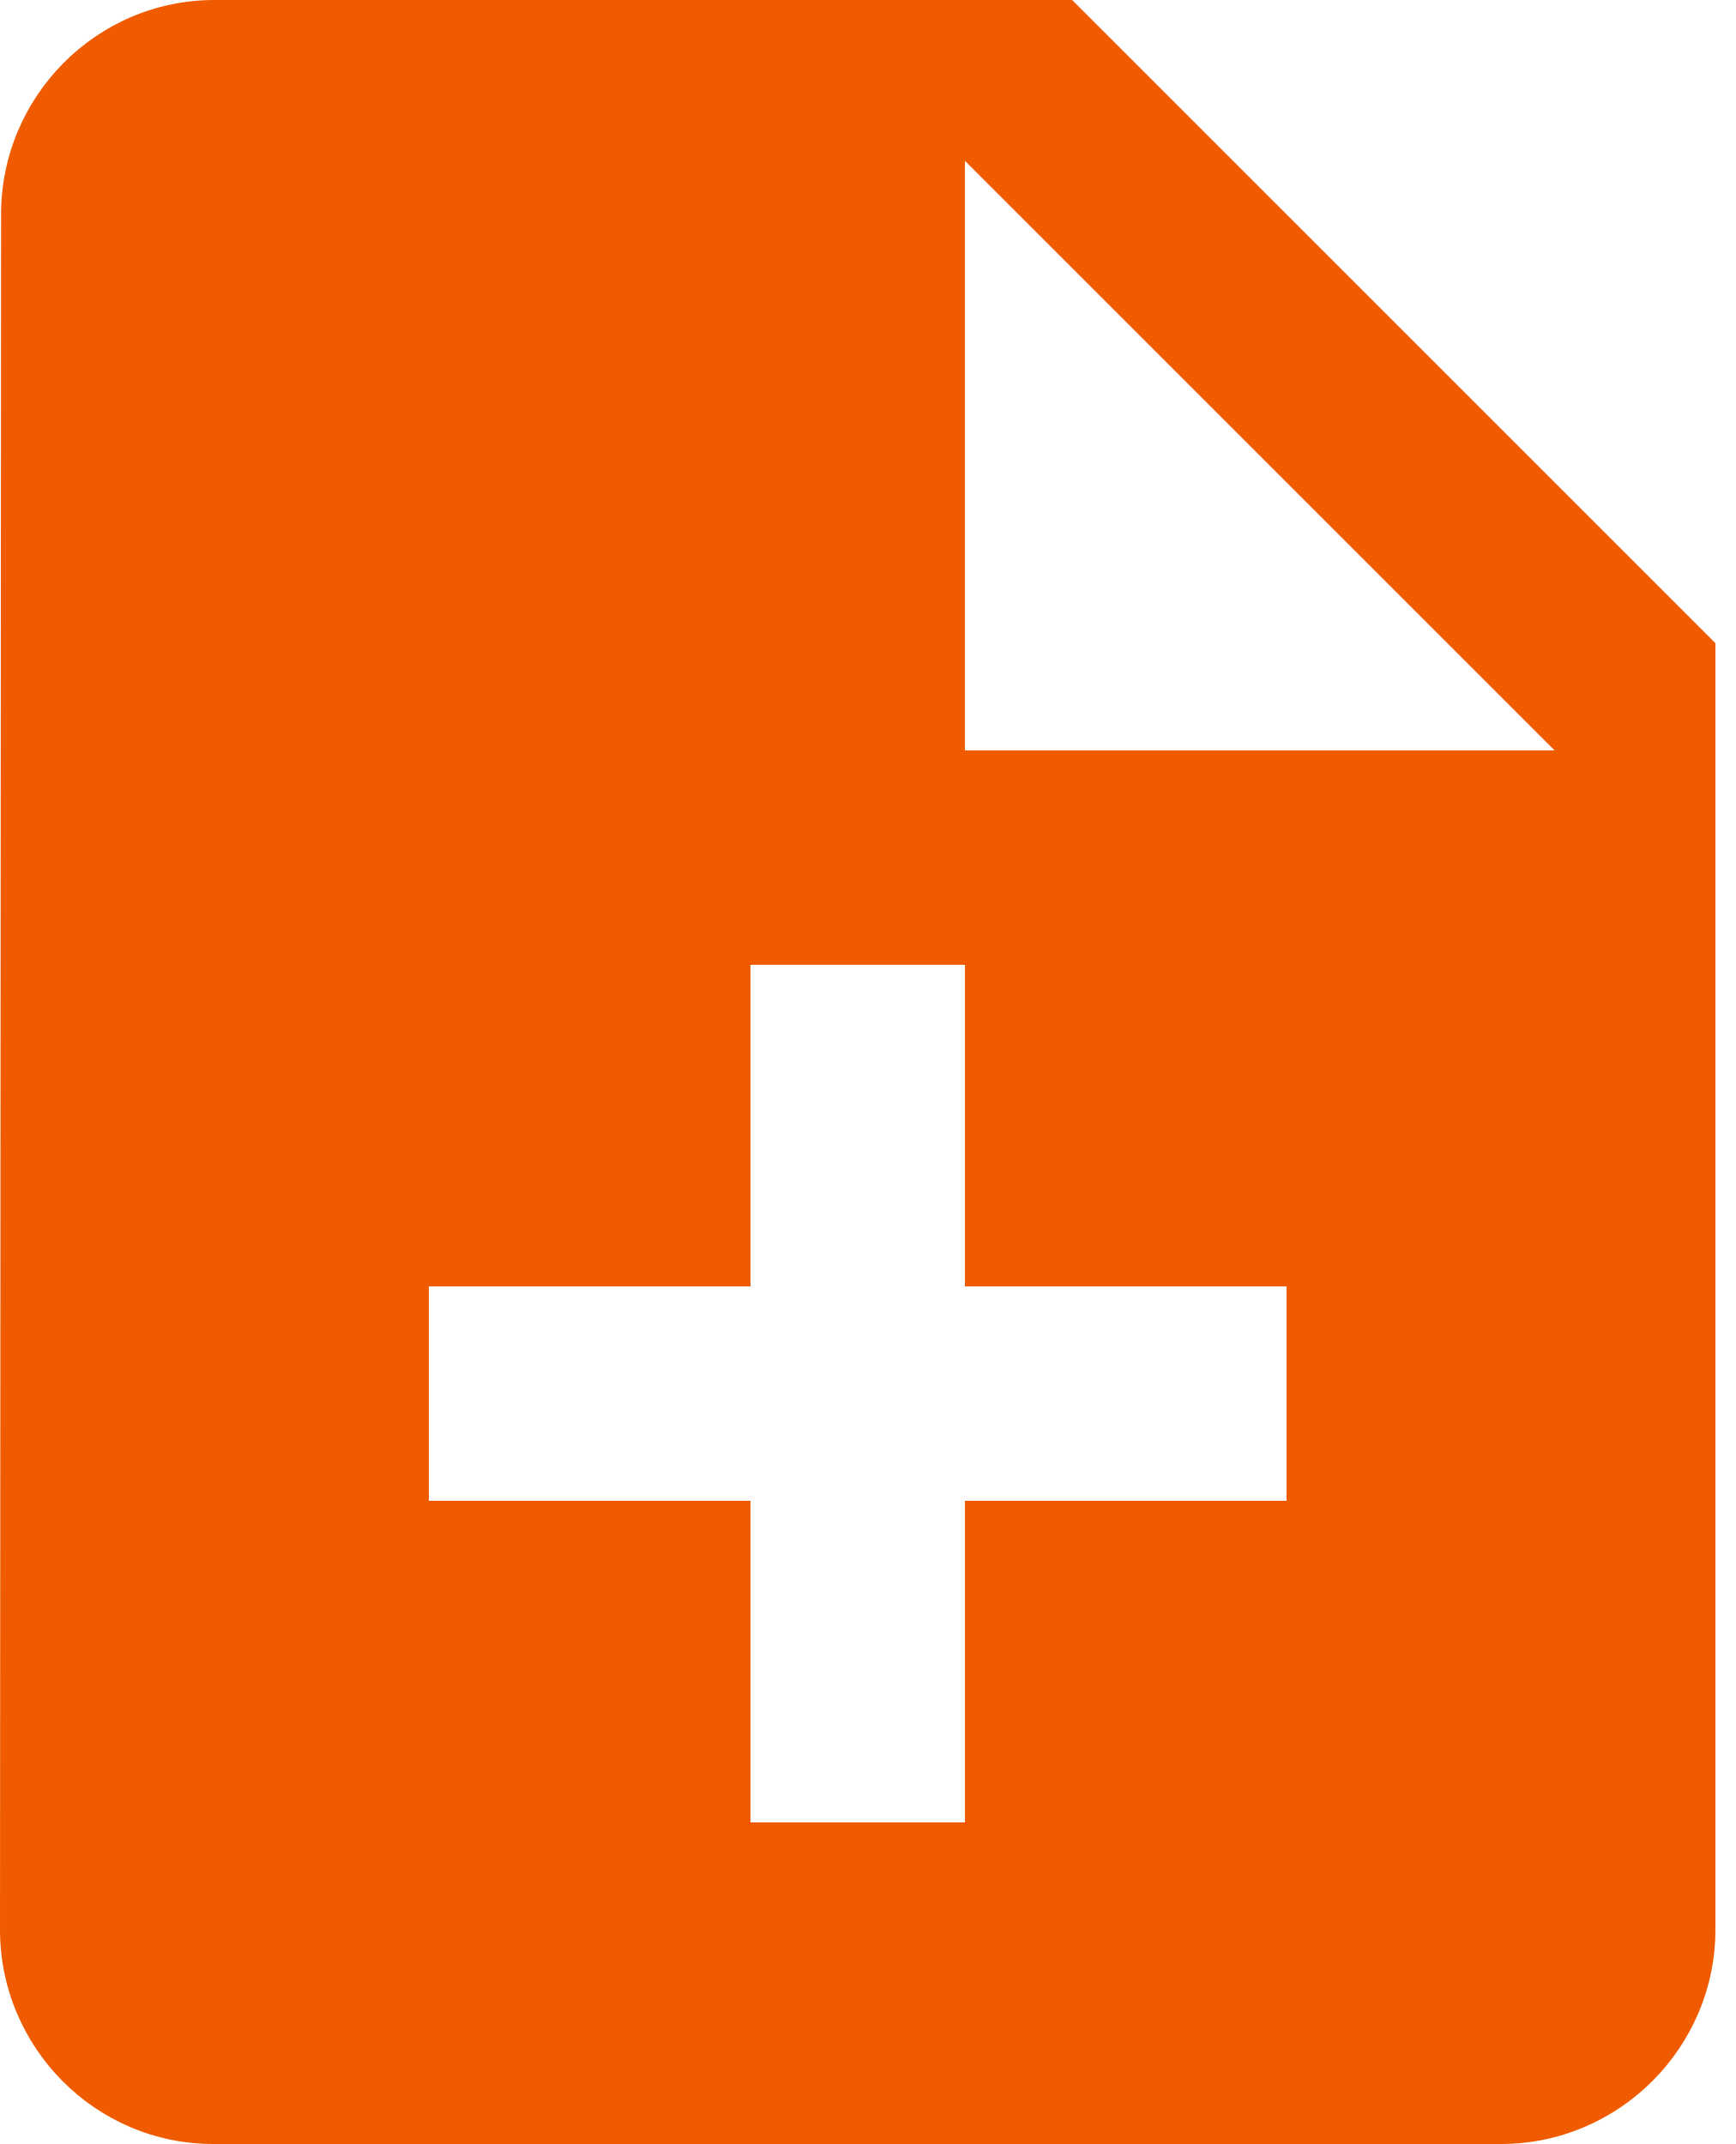
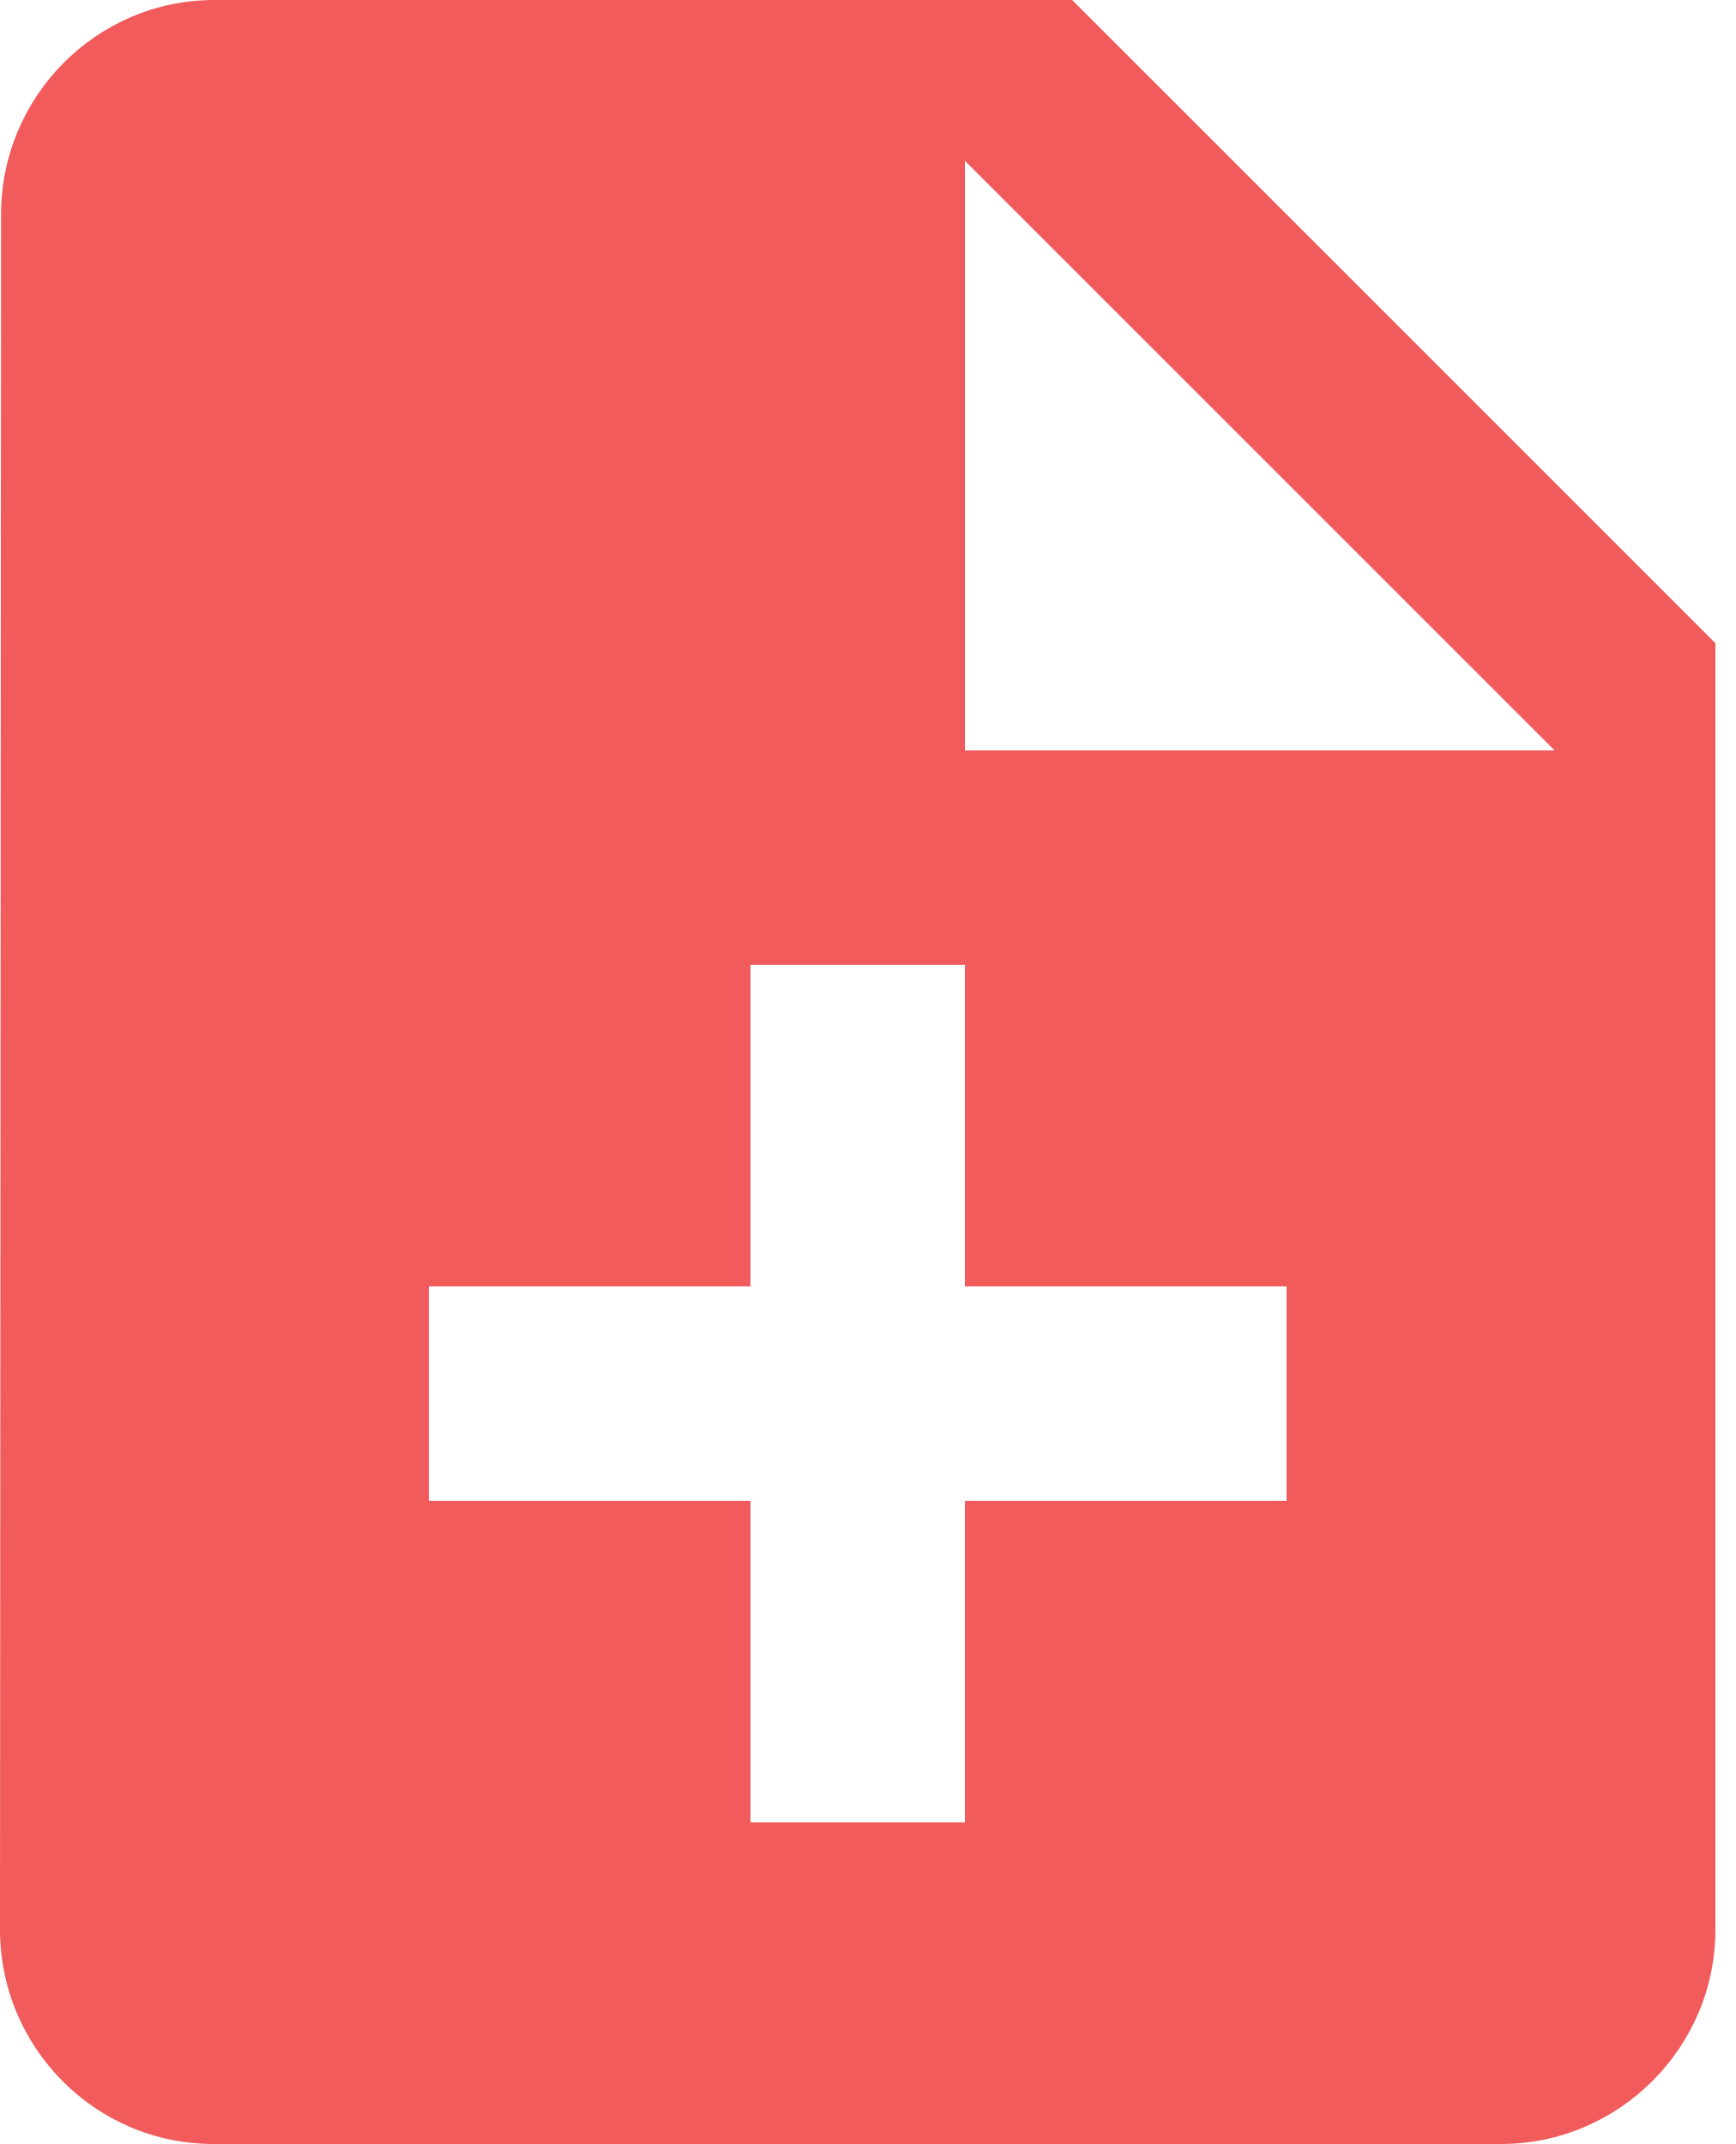
<svg xmlns="http://www.w3.org/2000/svg" height="42" viewBox="0 0 34 42" width="34">
-   <path d="M21 0H4.2C1.89 0 .021 1.89.021 4.2L0 37.8C0 40.11 1.869 42 4.179 42H29.4c2.31 0 4.2-1.89 4.2-4.2V12.6zm4.2 29.4h-6.3v6.3h-4.2v-6.3H8.4v-4.2h6.3v-6.3h4.2v6.3h6.3zm-6.3-14.7V3.15L30.45 14.7z" fill="#f15b00" fill-rule="evenodd" />
+   <path d="M21 0H4.2C1.89 0 .021 1.89.021 4.2L0 37.8C0 40.11 1.869 42 4.179 42H29.4c2.31 0 4.2-1.89 4.2-4.2V12.6zm4.2 29.4h-6.3v6.3h-4.2v-6.3H8.4v-4.2h6.3v-6.3h4.2v6.3h6.3zm-6.3-14.7V3.15L30.45 14.7z" fill="#f15b5b" fill-rule="evenodd" />
</svg>
